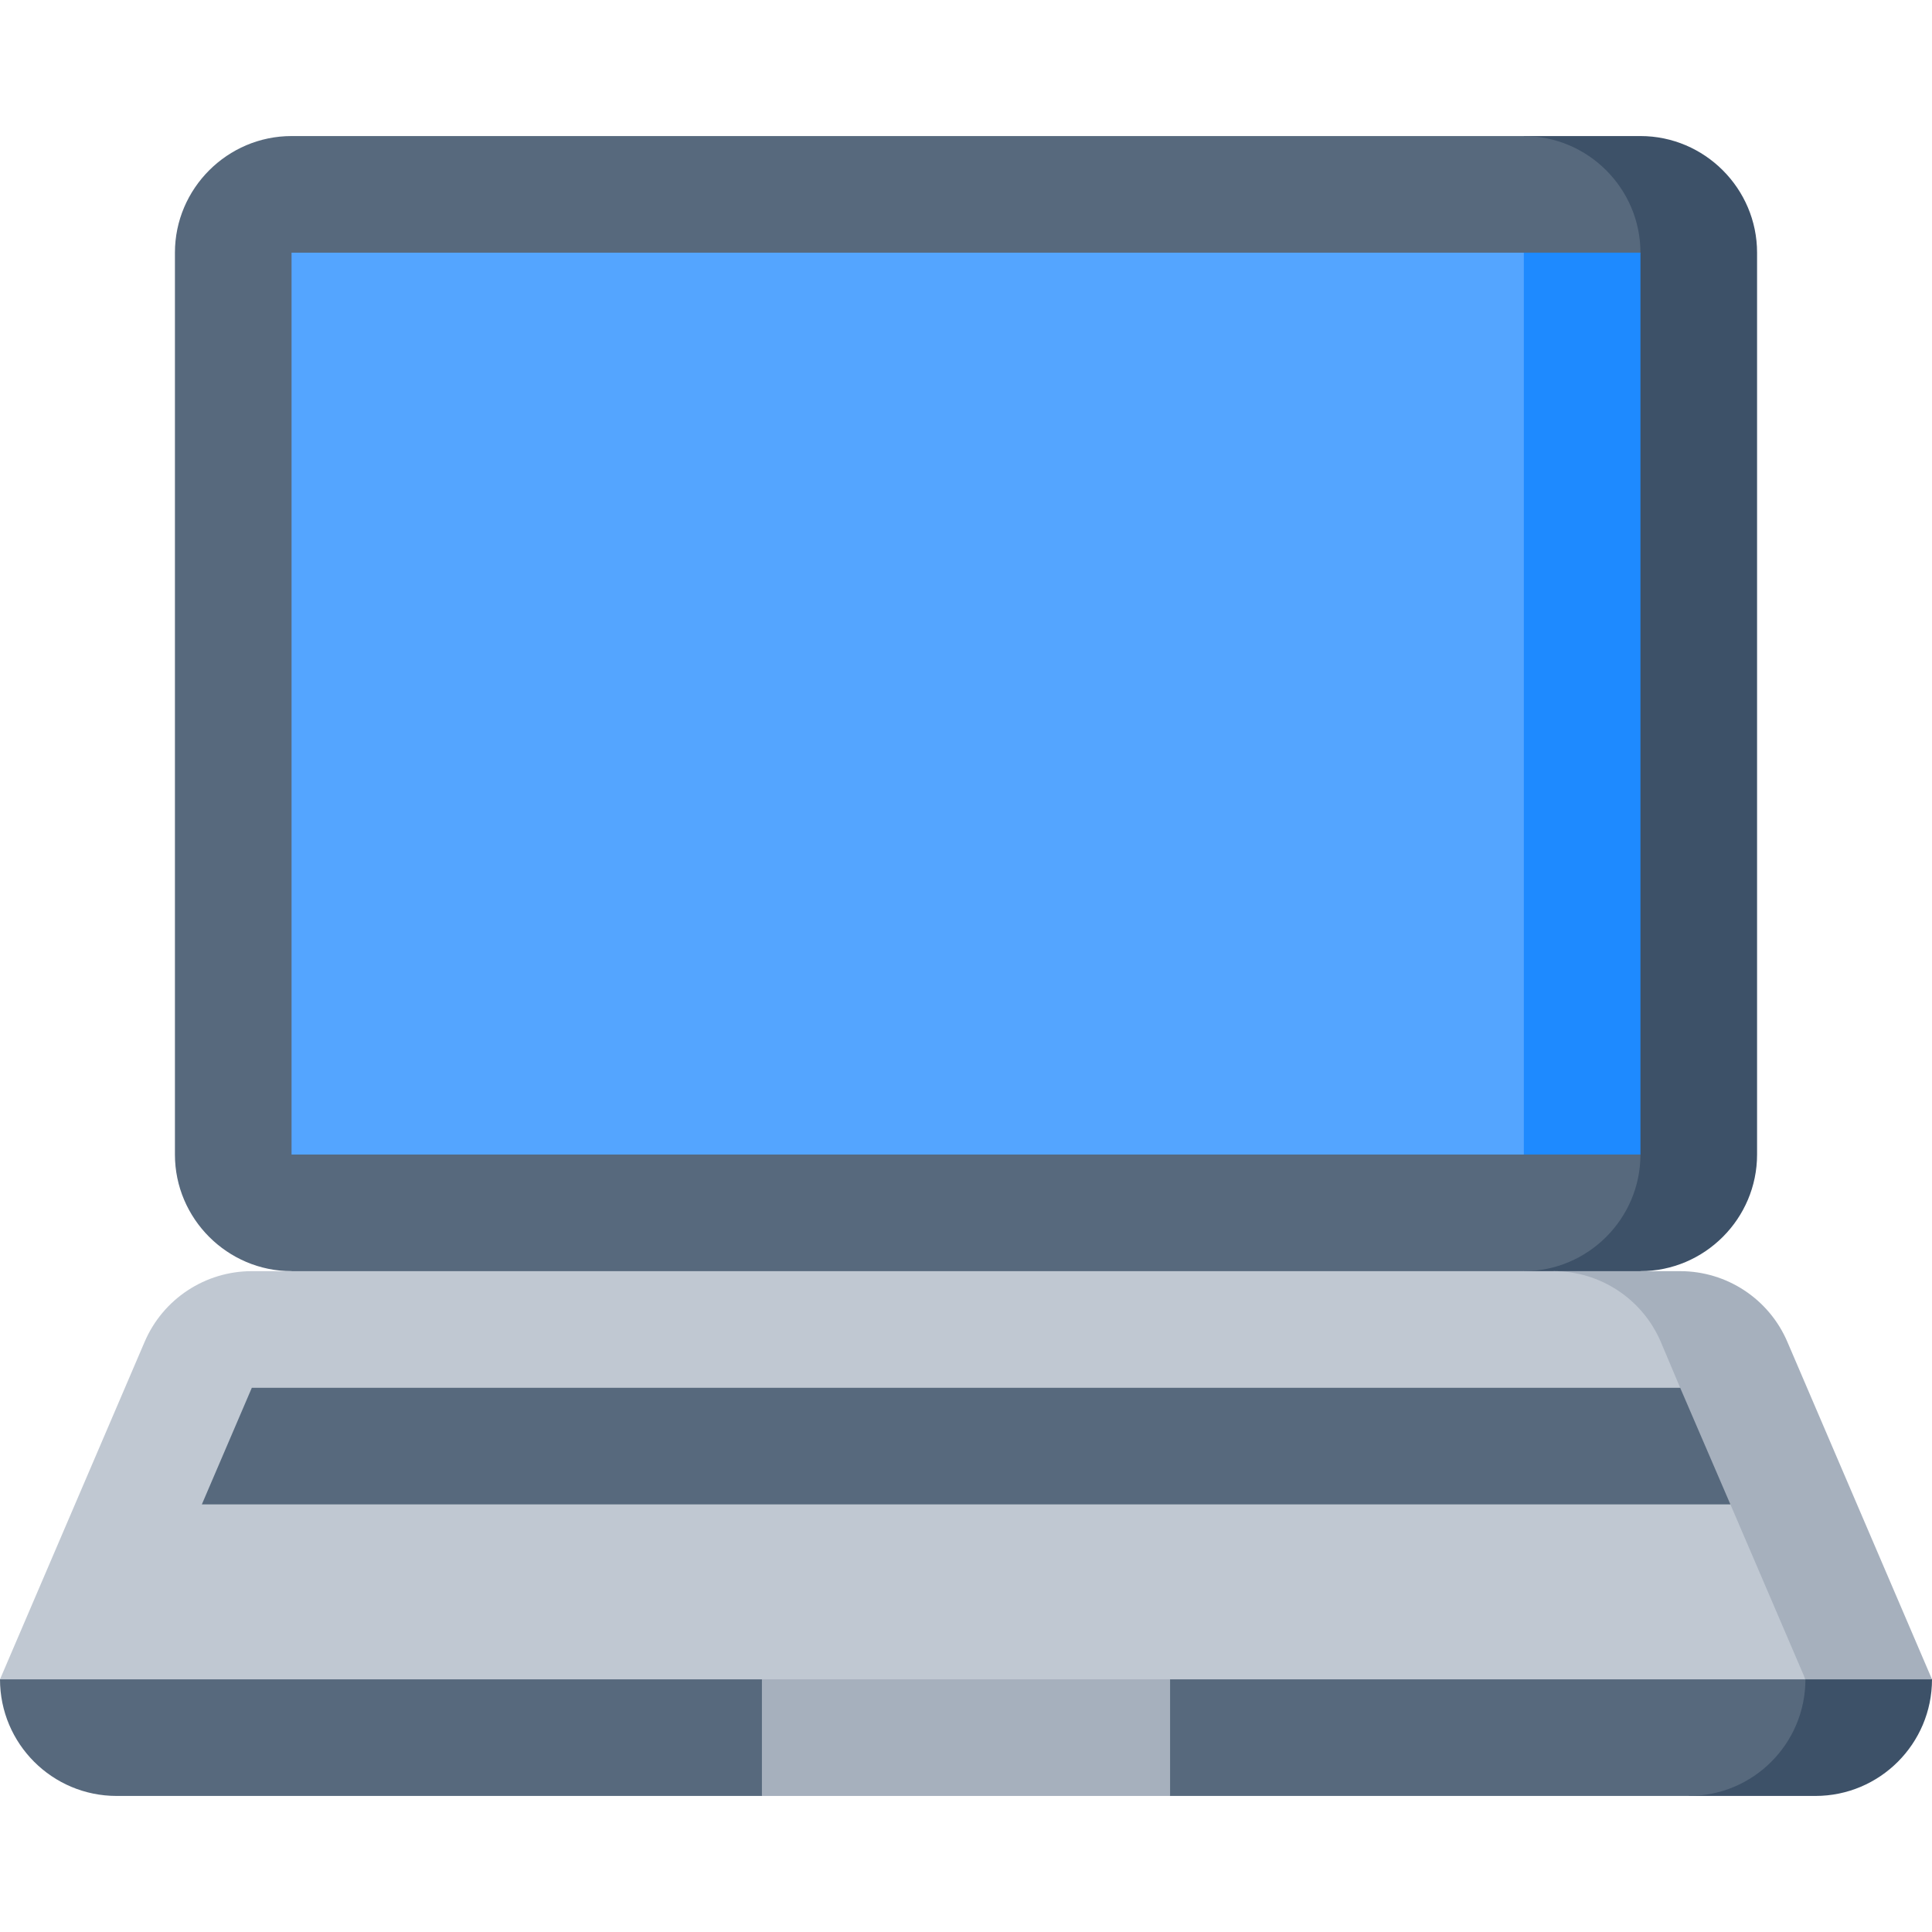
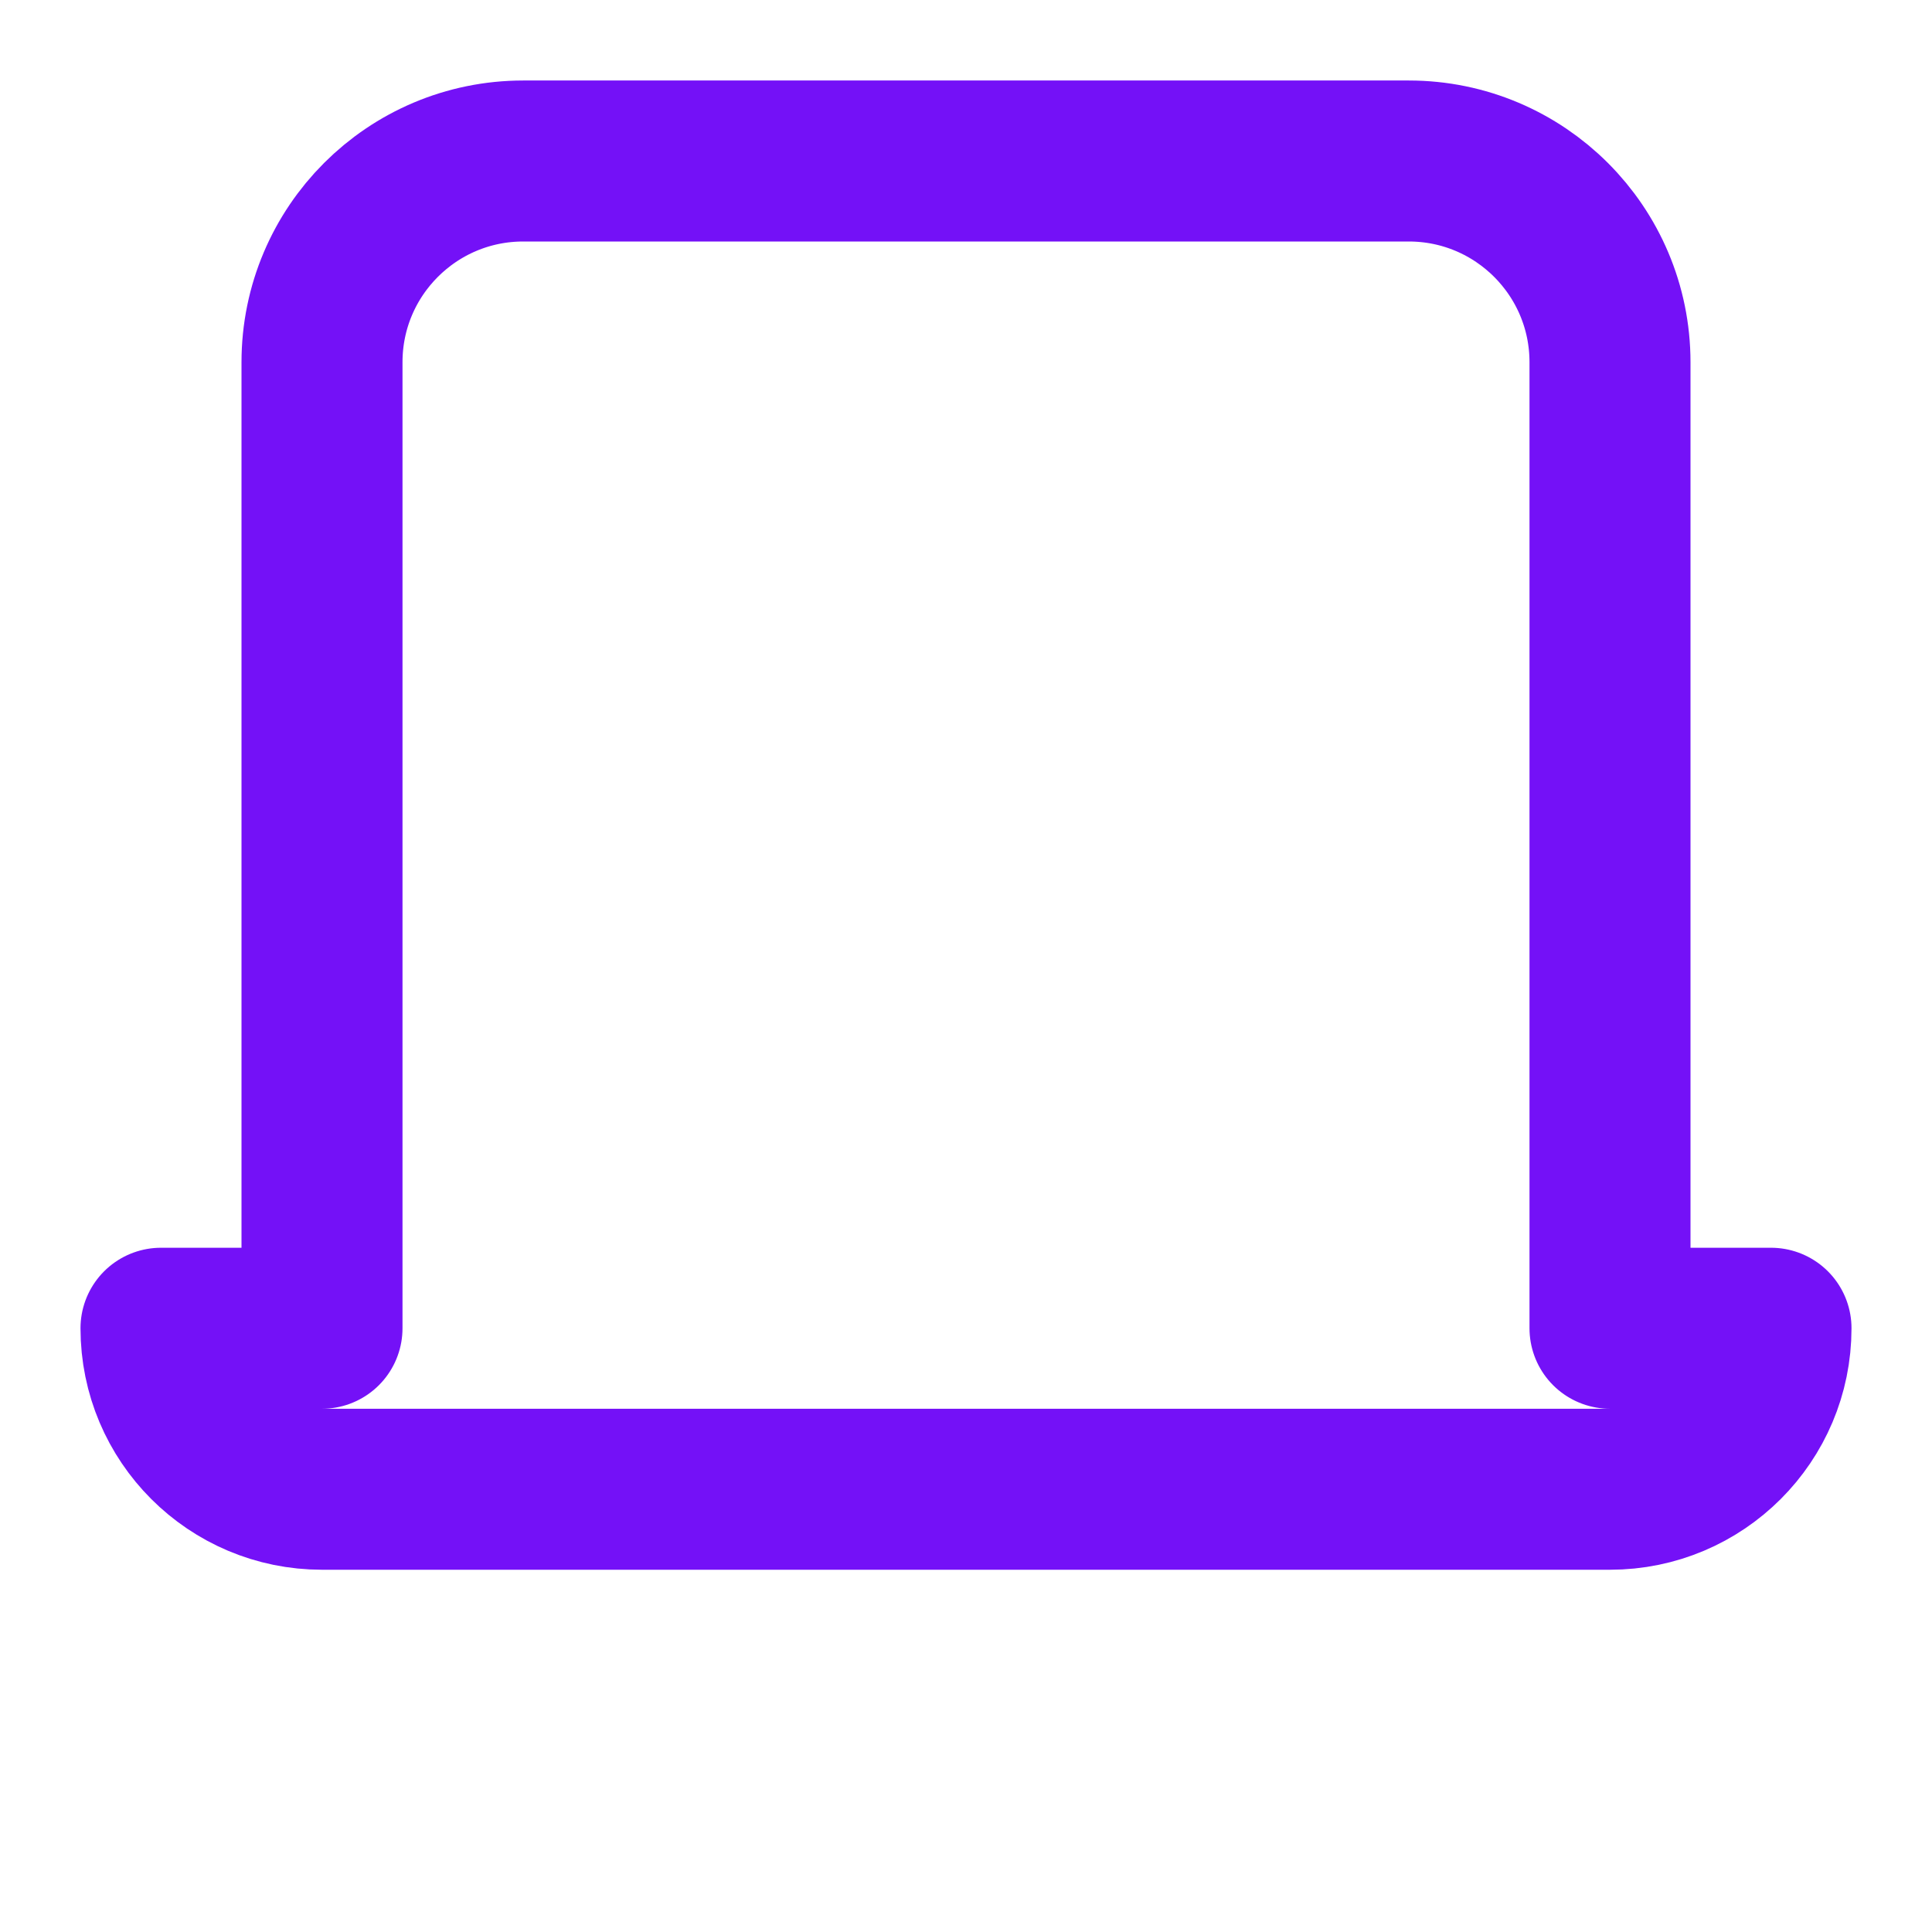
- <svg xmlns="http://www.w3.org/2000/svg" id="Capa_1" enable-background="new 0 0 497 497" height="512" viewBox="0 0 497 497" width="512">
-   <g>
-     <path d="m422 35h-30v352l30-60c16.5 0 30-13.5 30-30v-232c0-16.5-13.5-30-30-30z" fill="#3d5168" />
-     <path d="m422 65c0-16.5-13.5-30-30-30h-317c-16.5 0-30 13.5-30 30v232c0 16.5 13.5 30 30 30l173.5 60 143.5-60c16.5 0 30-13.5 30-30l-75-116z" fill="#57697d" />
-     <path d="m434.44 387v75h32.56c16.569 0 30-13.431 30-30z" fill="#3d5168" />
-     <path d="m78.576 402-78.576 30c0 16.569 13.431 30 30 30h166l52.5-47.879 52.5 47.879h133.44c16.569 0 30-13.431 30-30v-30z" fill="#57697d" />
-     <path d="m196 402h105v60h-105z" fill="#a6b0bd" />
-     <path d="m459.79 345.18c-4.72-11.03-15.57-18.18-27.57-18.18h-32.56l64.78 105h32.56z" fill="#a6b0bd" />
-     <path d="m427.23 345.18 4.988 11.82-23.505 14.972 36.428 15.028 19.299 45h-464.44l37.21-86.82c4.72-11.03 15.57-18.18 27.57-18.18h334.88c12 0 22.84 7.15 27.57 18.18z" fill="#c0c8d2" />
-     <path d="m392 65-85 116 85 116h30v-232z" fill="#1e8aff" />
-     <path d="m75 65h317v232h-317z" fill="#54a5ff" />
-     <path d="m445.141 387-12.923-30h-367.436l-12.857 30z" fill="#57697d" />
-   </g>
+ <svg xmlns="http://www.w3.org/2000/svg" width="100" height="100" viewBox="0 0 24 24" fill="none" stroke="#7411f7" stroke-width="2" stroke-linecap="round" stroke-linejoin="round" class="feather feather-laptop">
+   <path d="M20 16.5v-12A2.5 2.5 0 0 0 17.5 2h-11A2.5 2.5 0 0 0 4 4.5v12H2a2 2 0 0 0 2 2h16a2 2 0 0 0 2-2h-2z" />
</svg>
